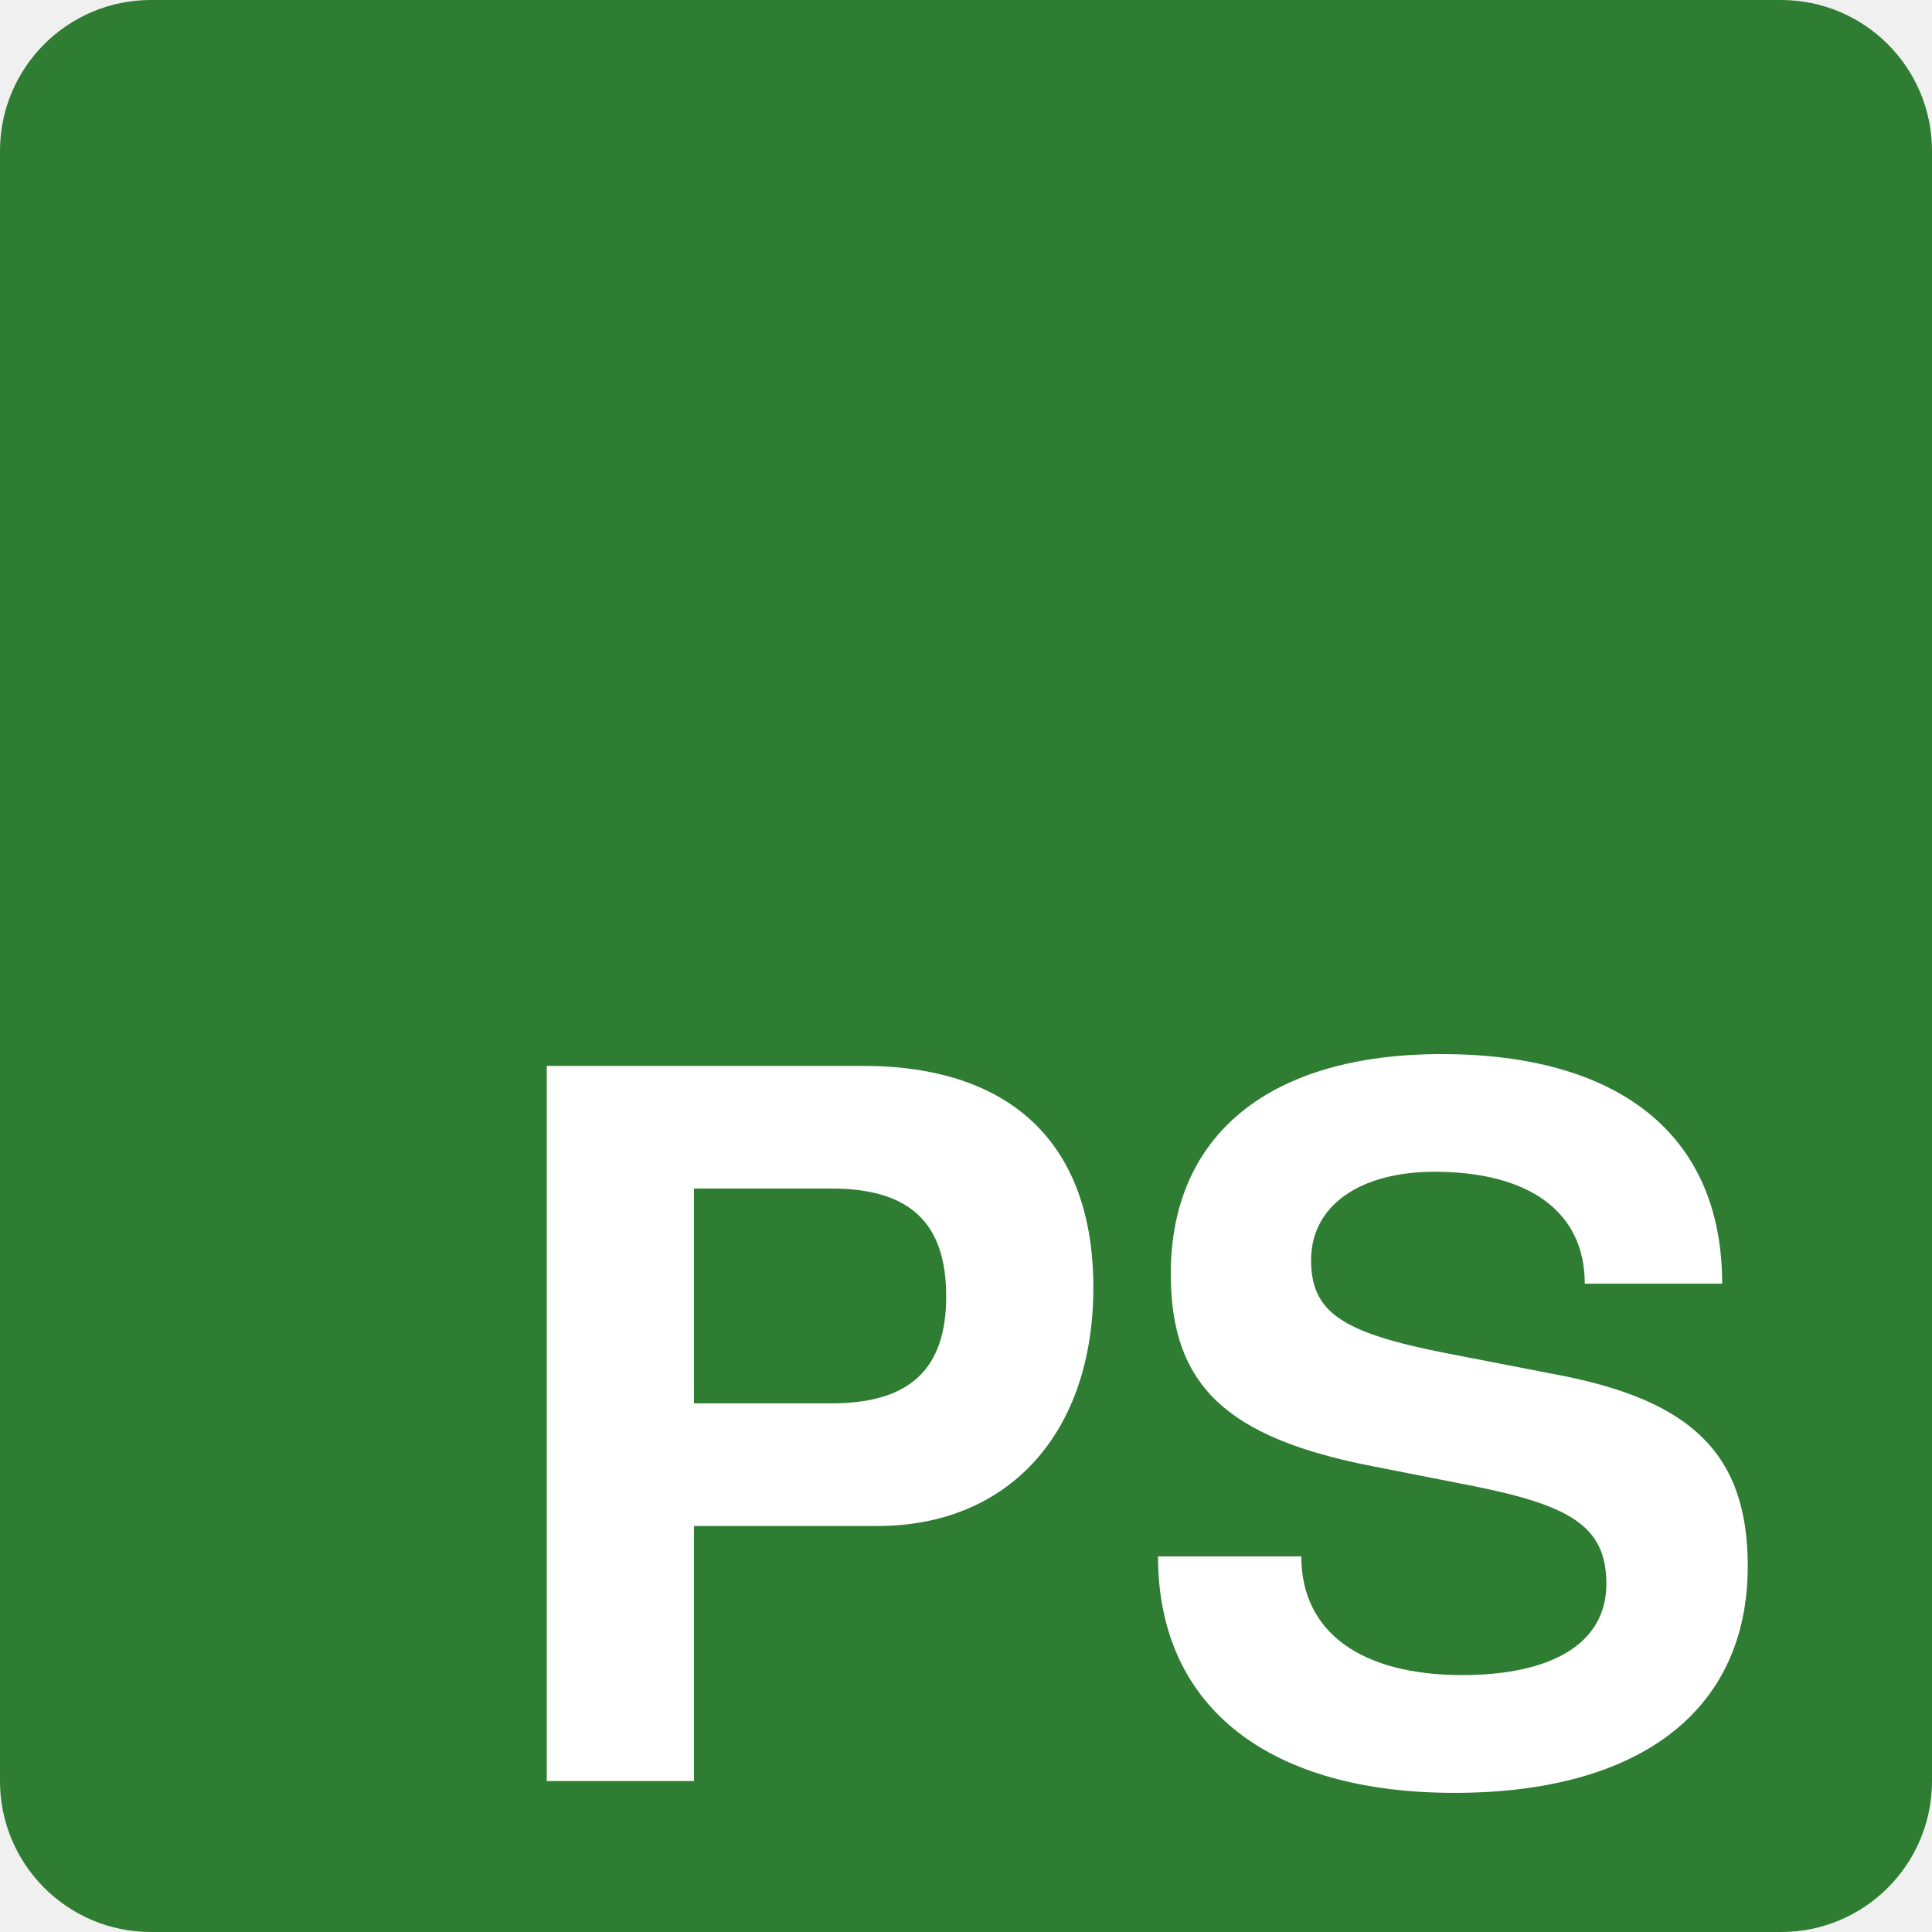
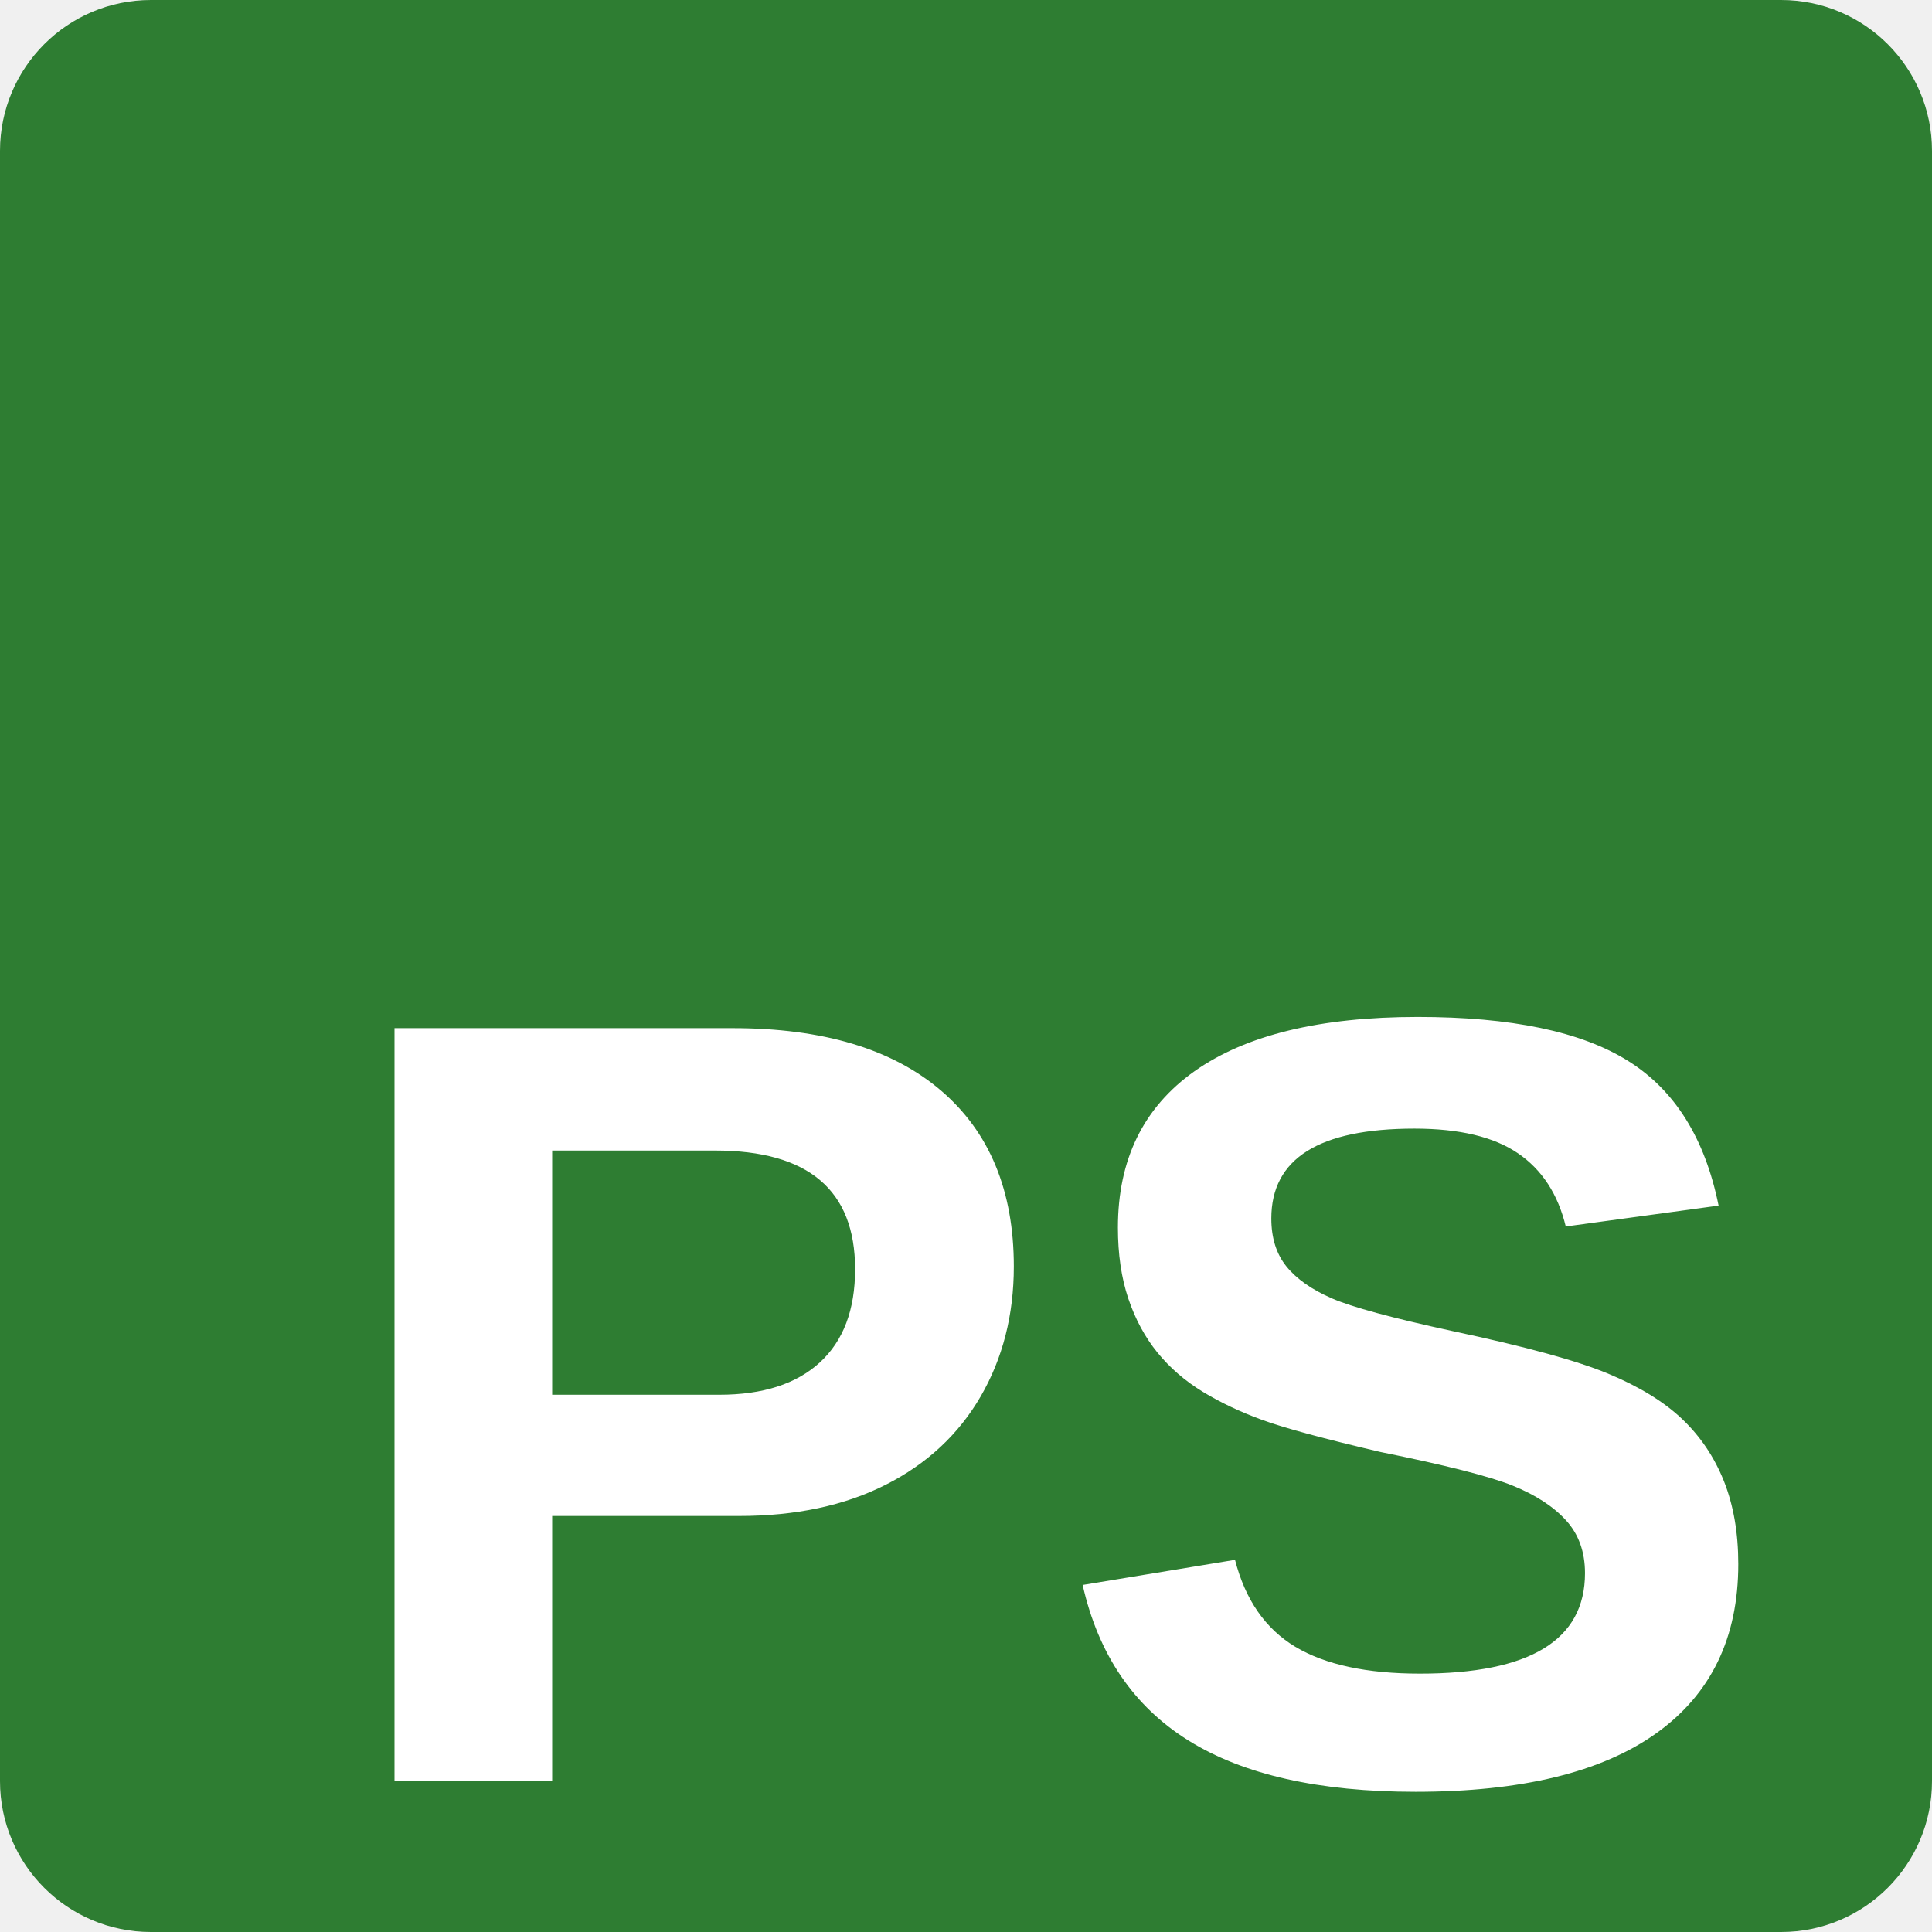
- <svg xmlns="http://www.w3.org/2000/svg" viewBox="0 0 256 256">
+ <svg xmlns="http://www.w3.org/2000/svg" viewBox="0 0 256 256" width="512" height="512">
  <rect width="256" height="256" rx="20" ry="20" fill="#2E7D32" />
-   <text x="236" y="236" text-anchor="end" font-family="Poppins, 'Nunito Sans', 'Helvetica Neue', sans-serif" font-weight="800" font-size="130" fill="#FFFFFF">PS</text>
+   <text x="236" y="236" text-anchor="end" font-family="'Nunito Sans', 'Helvetica Neue', Arial, sans-serif" font-weight="800" font-size="145" fill="#FFFFFF">PS</text>
</svg>
